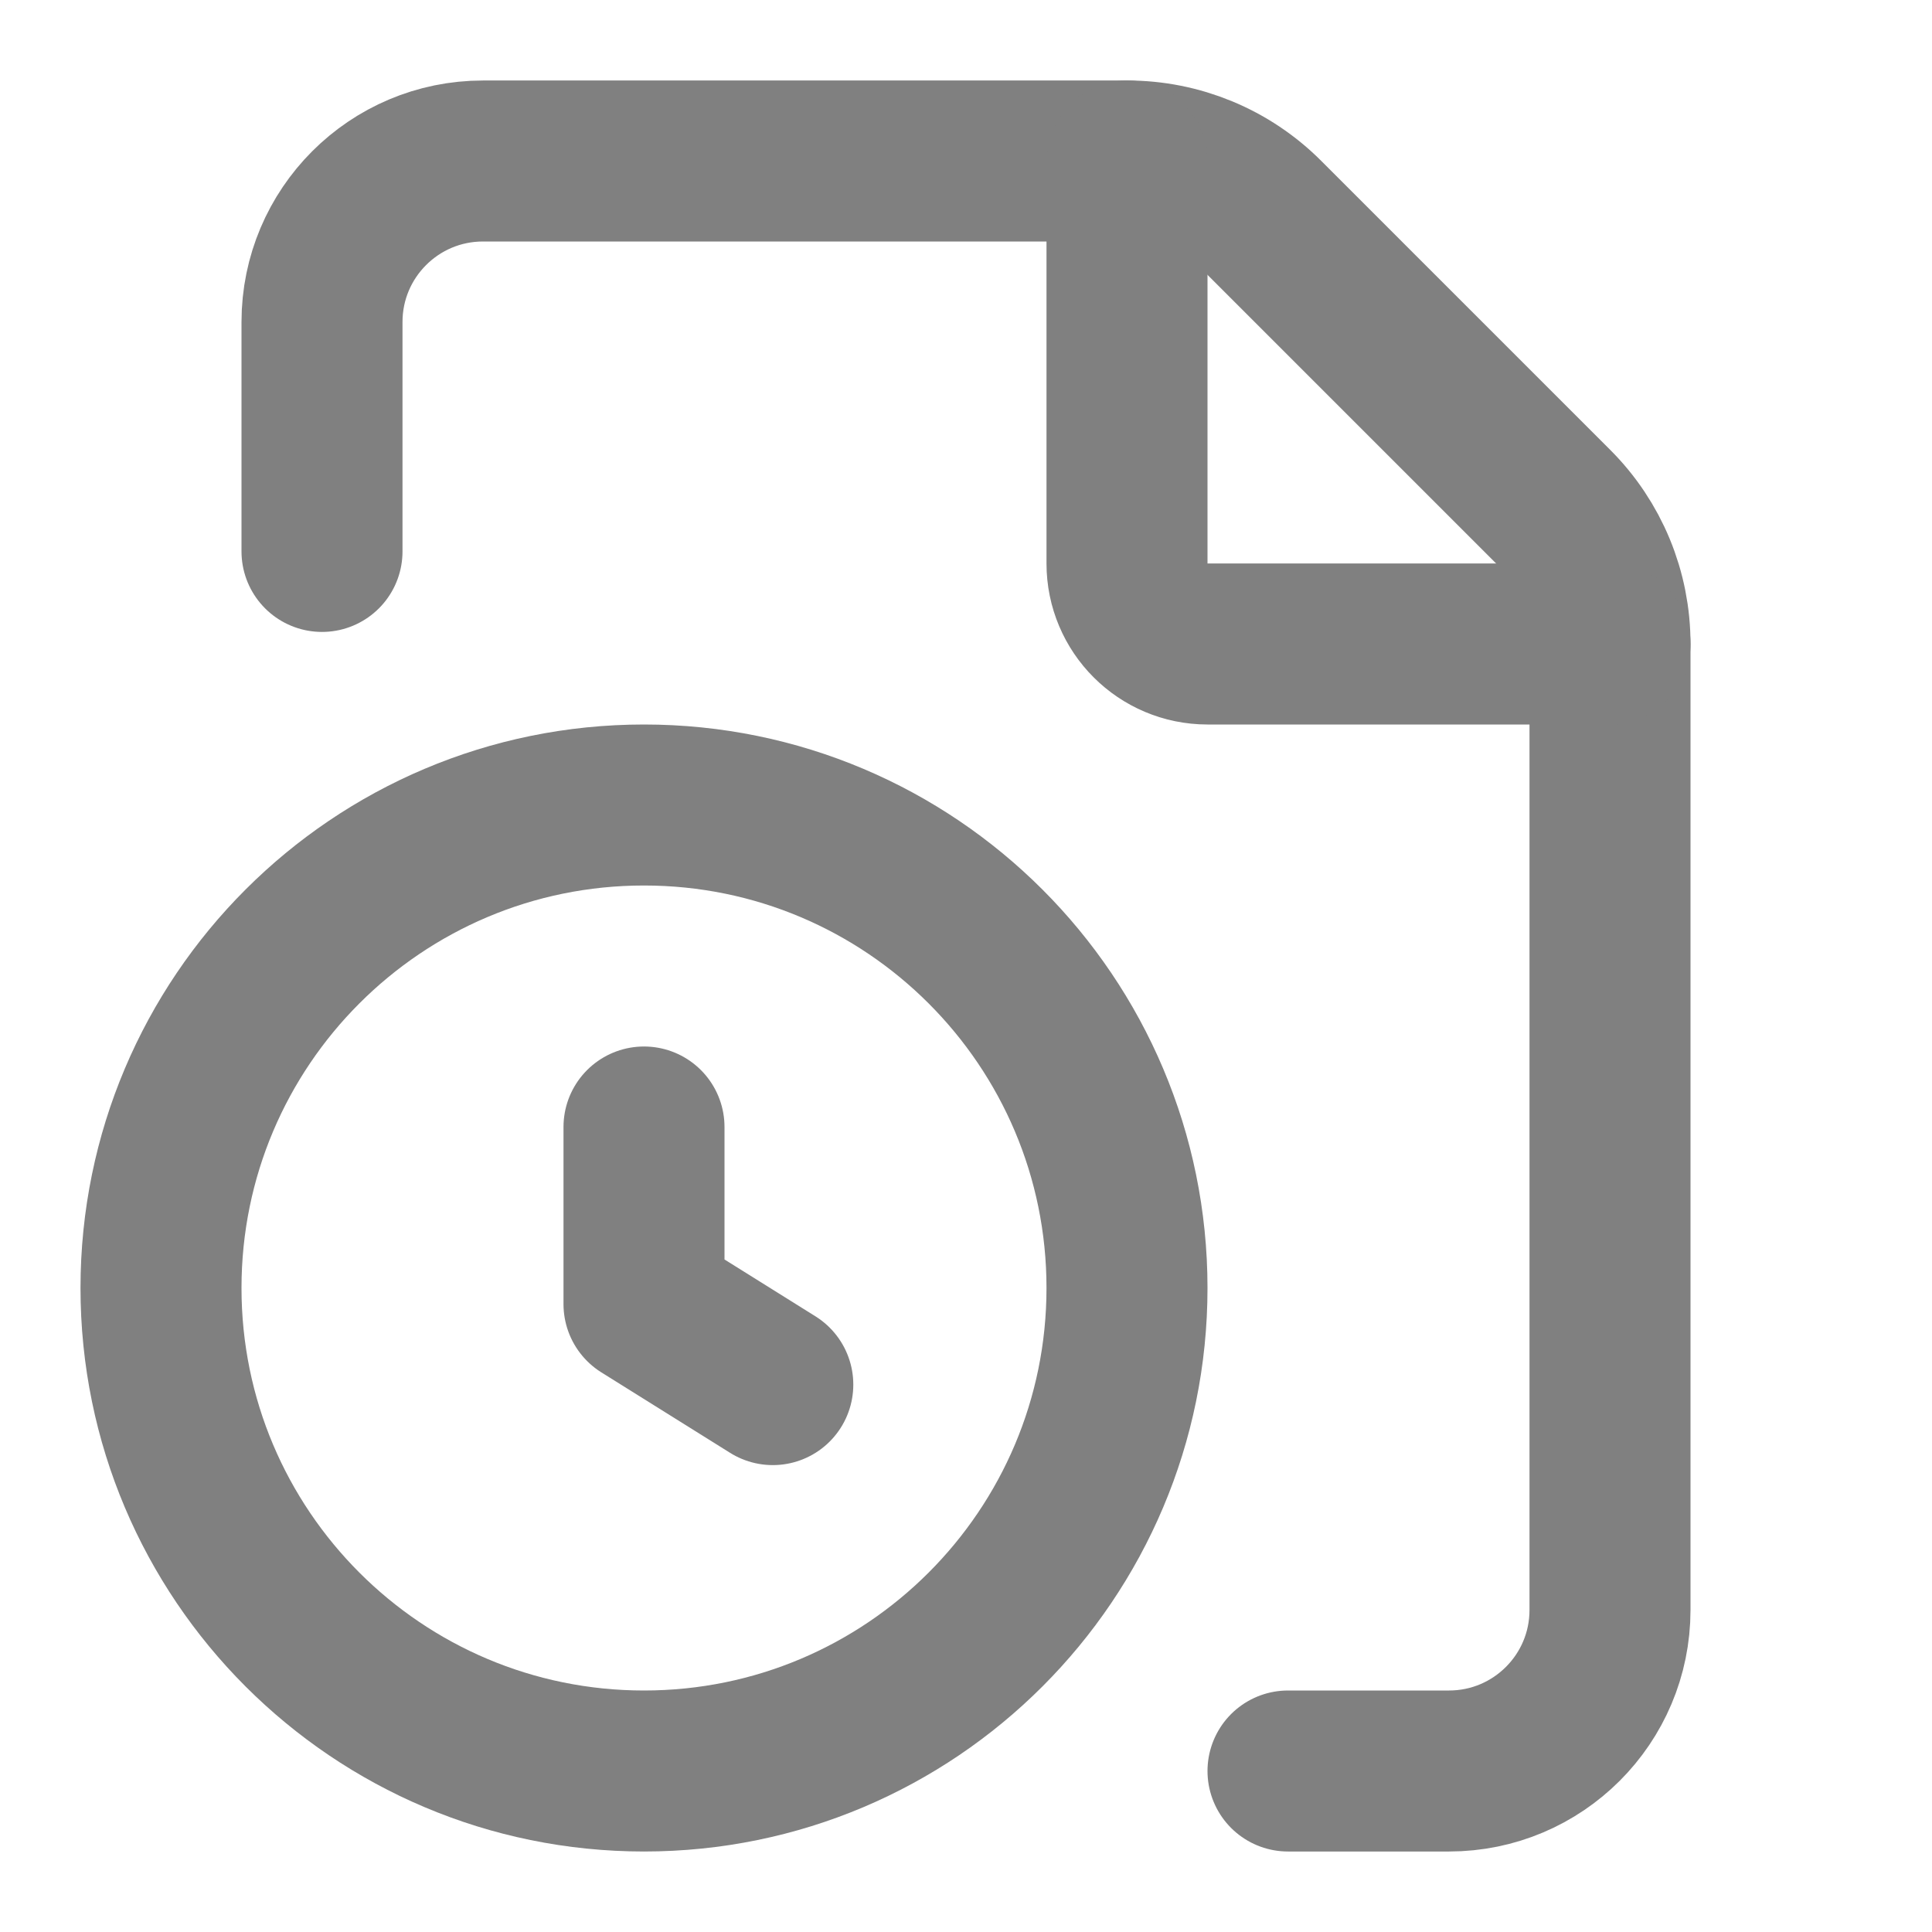
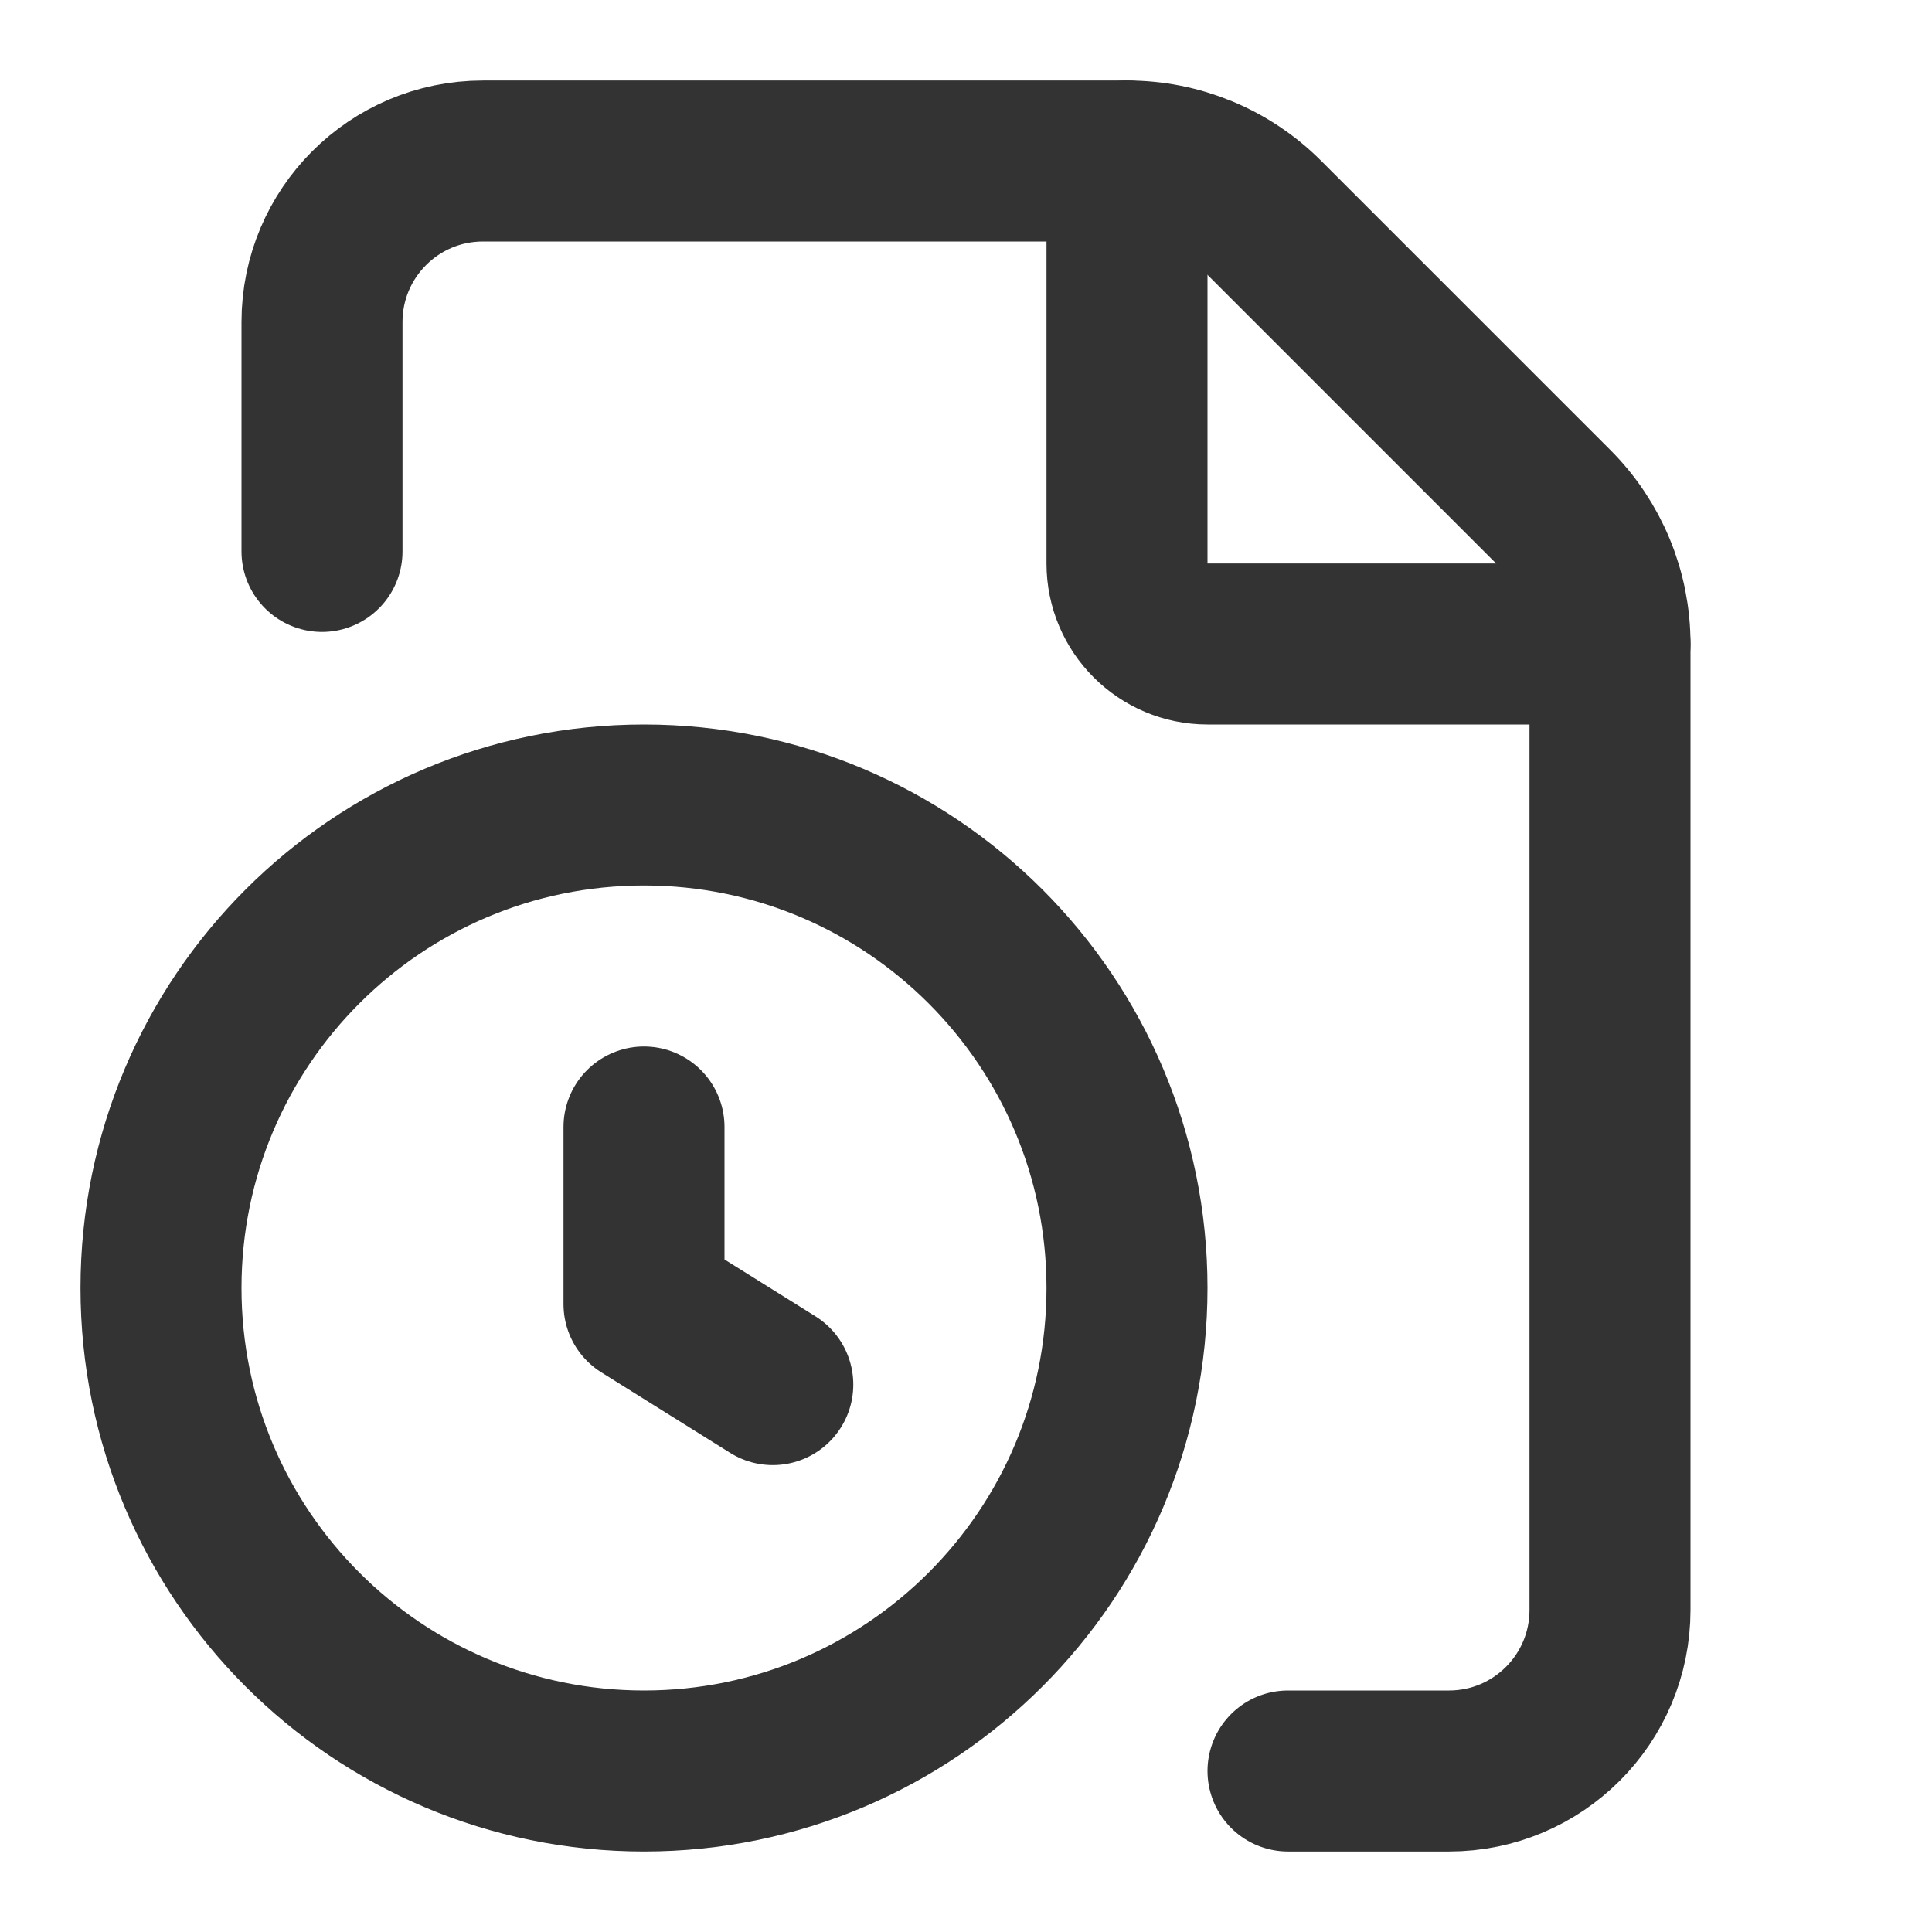
- <svg xmlns="http://www.w3.org/2000/svg" class="lucide lucide-file-clock" width="24" height="24" viewBox="0 0 24 24" fill="none" stroke="#808080" stroke-width="2" stroke-linecap="round" stroke-linejoin="round">
+ <svg xmlns="http://www.w3.org/2000/svg" class="lucide lucide-file-clock" width="24" height="24" viewBox="0 0 24 24" fill="none" stroke="#333333" stroke-width="2" stroke-linecap="round" stroke-linejoin="round">
  <path d="M16 22h2a2 2 0 0 0 2-2V8a2.4 2.4 0 0 0-.706-1.706l-3.588-3.588A2.4 2.4 0 0 0 14 2H6a2 2 0 0 0-2 2v2.85" />
  <path d="M14 2v5a1 1 0 0 0 1 1h5" />
  <path d="M8 14v2.2l1.6 1" />
  <circle cx="8" cy="16" r="6" />
</svg>
